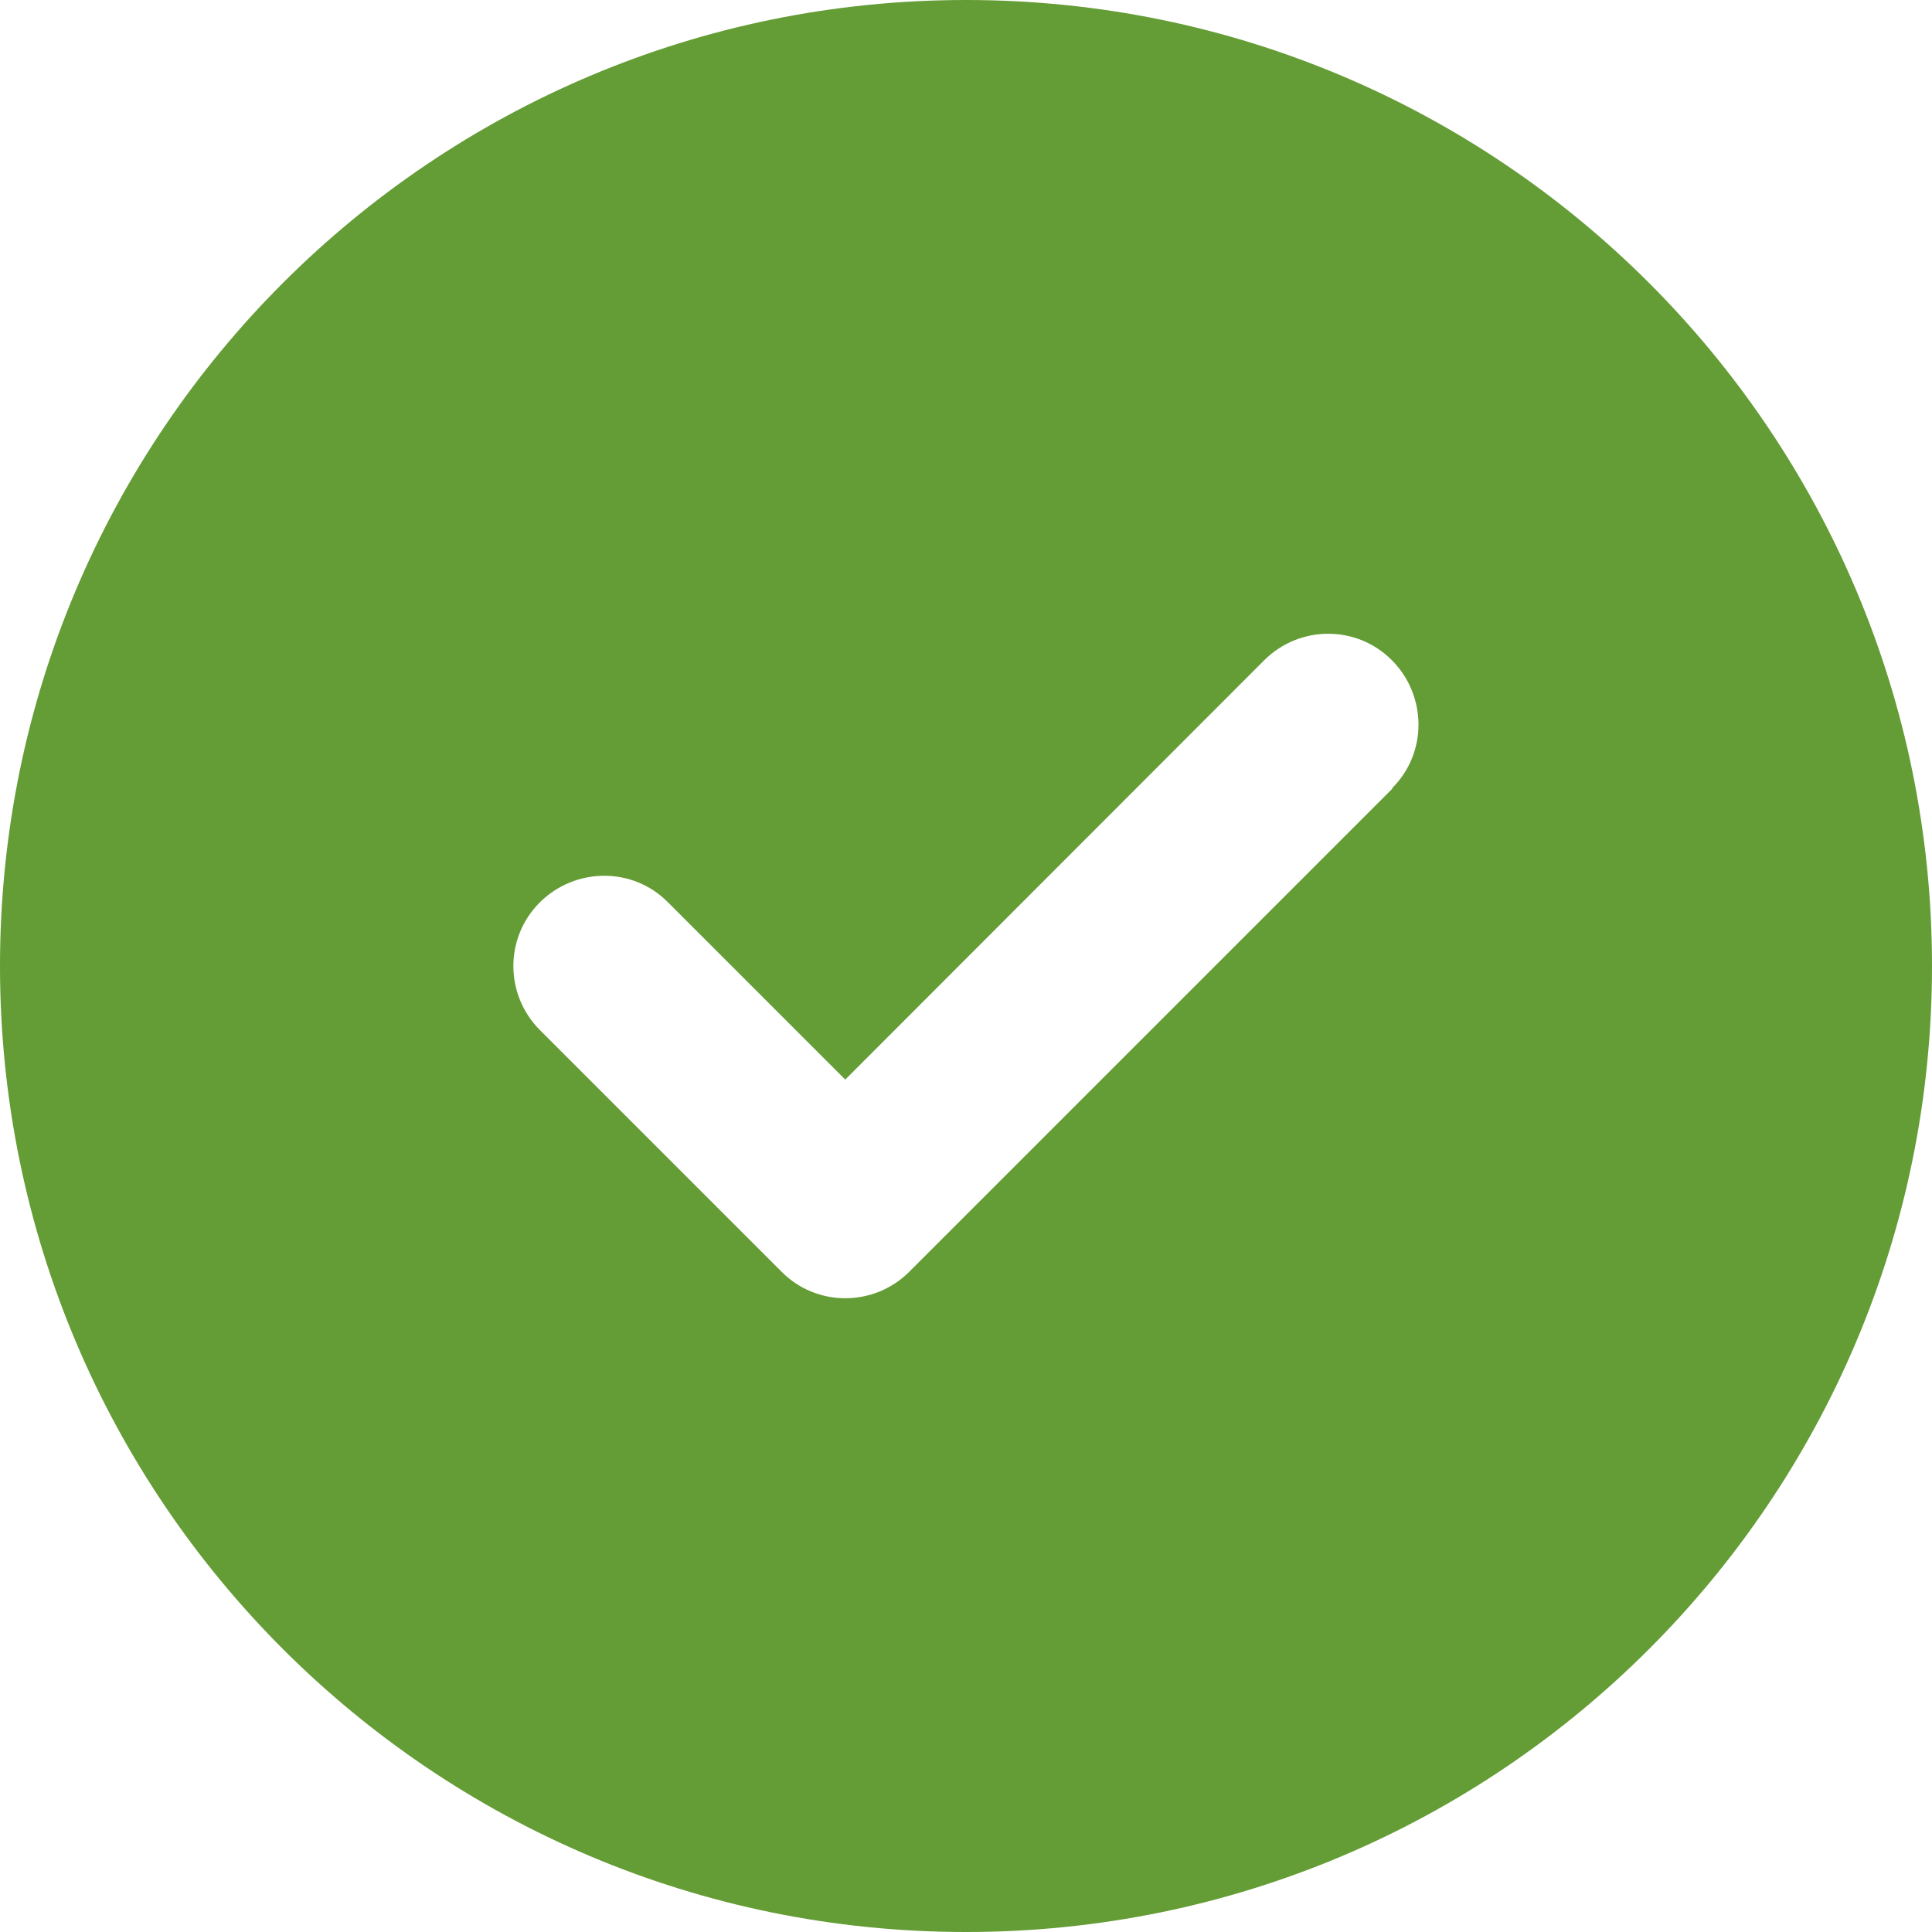
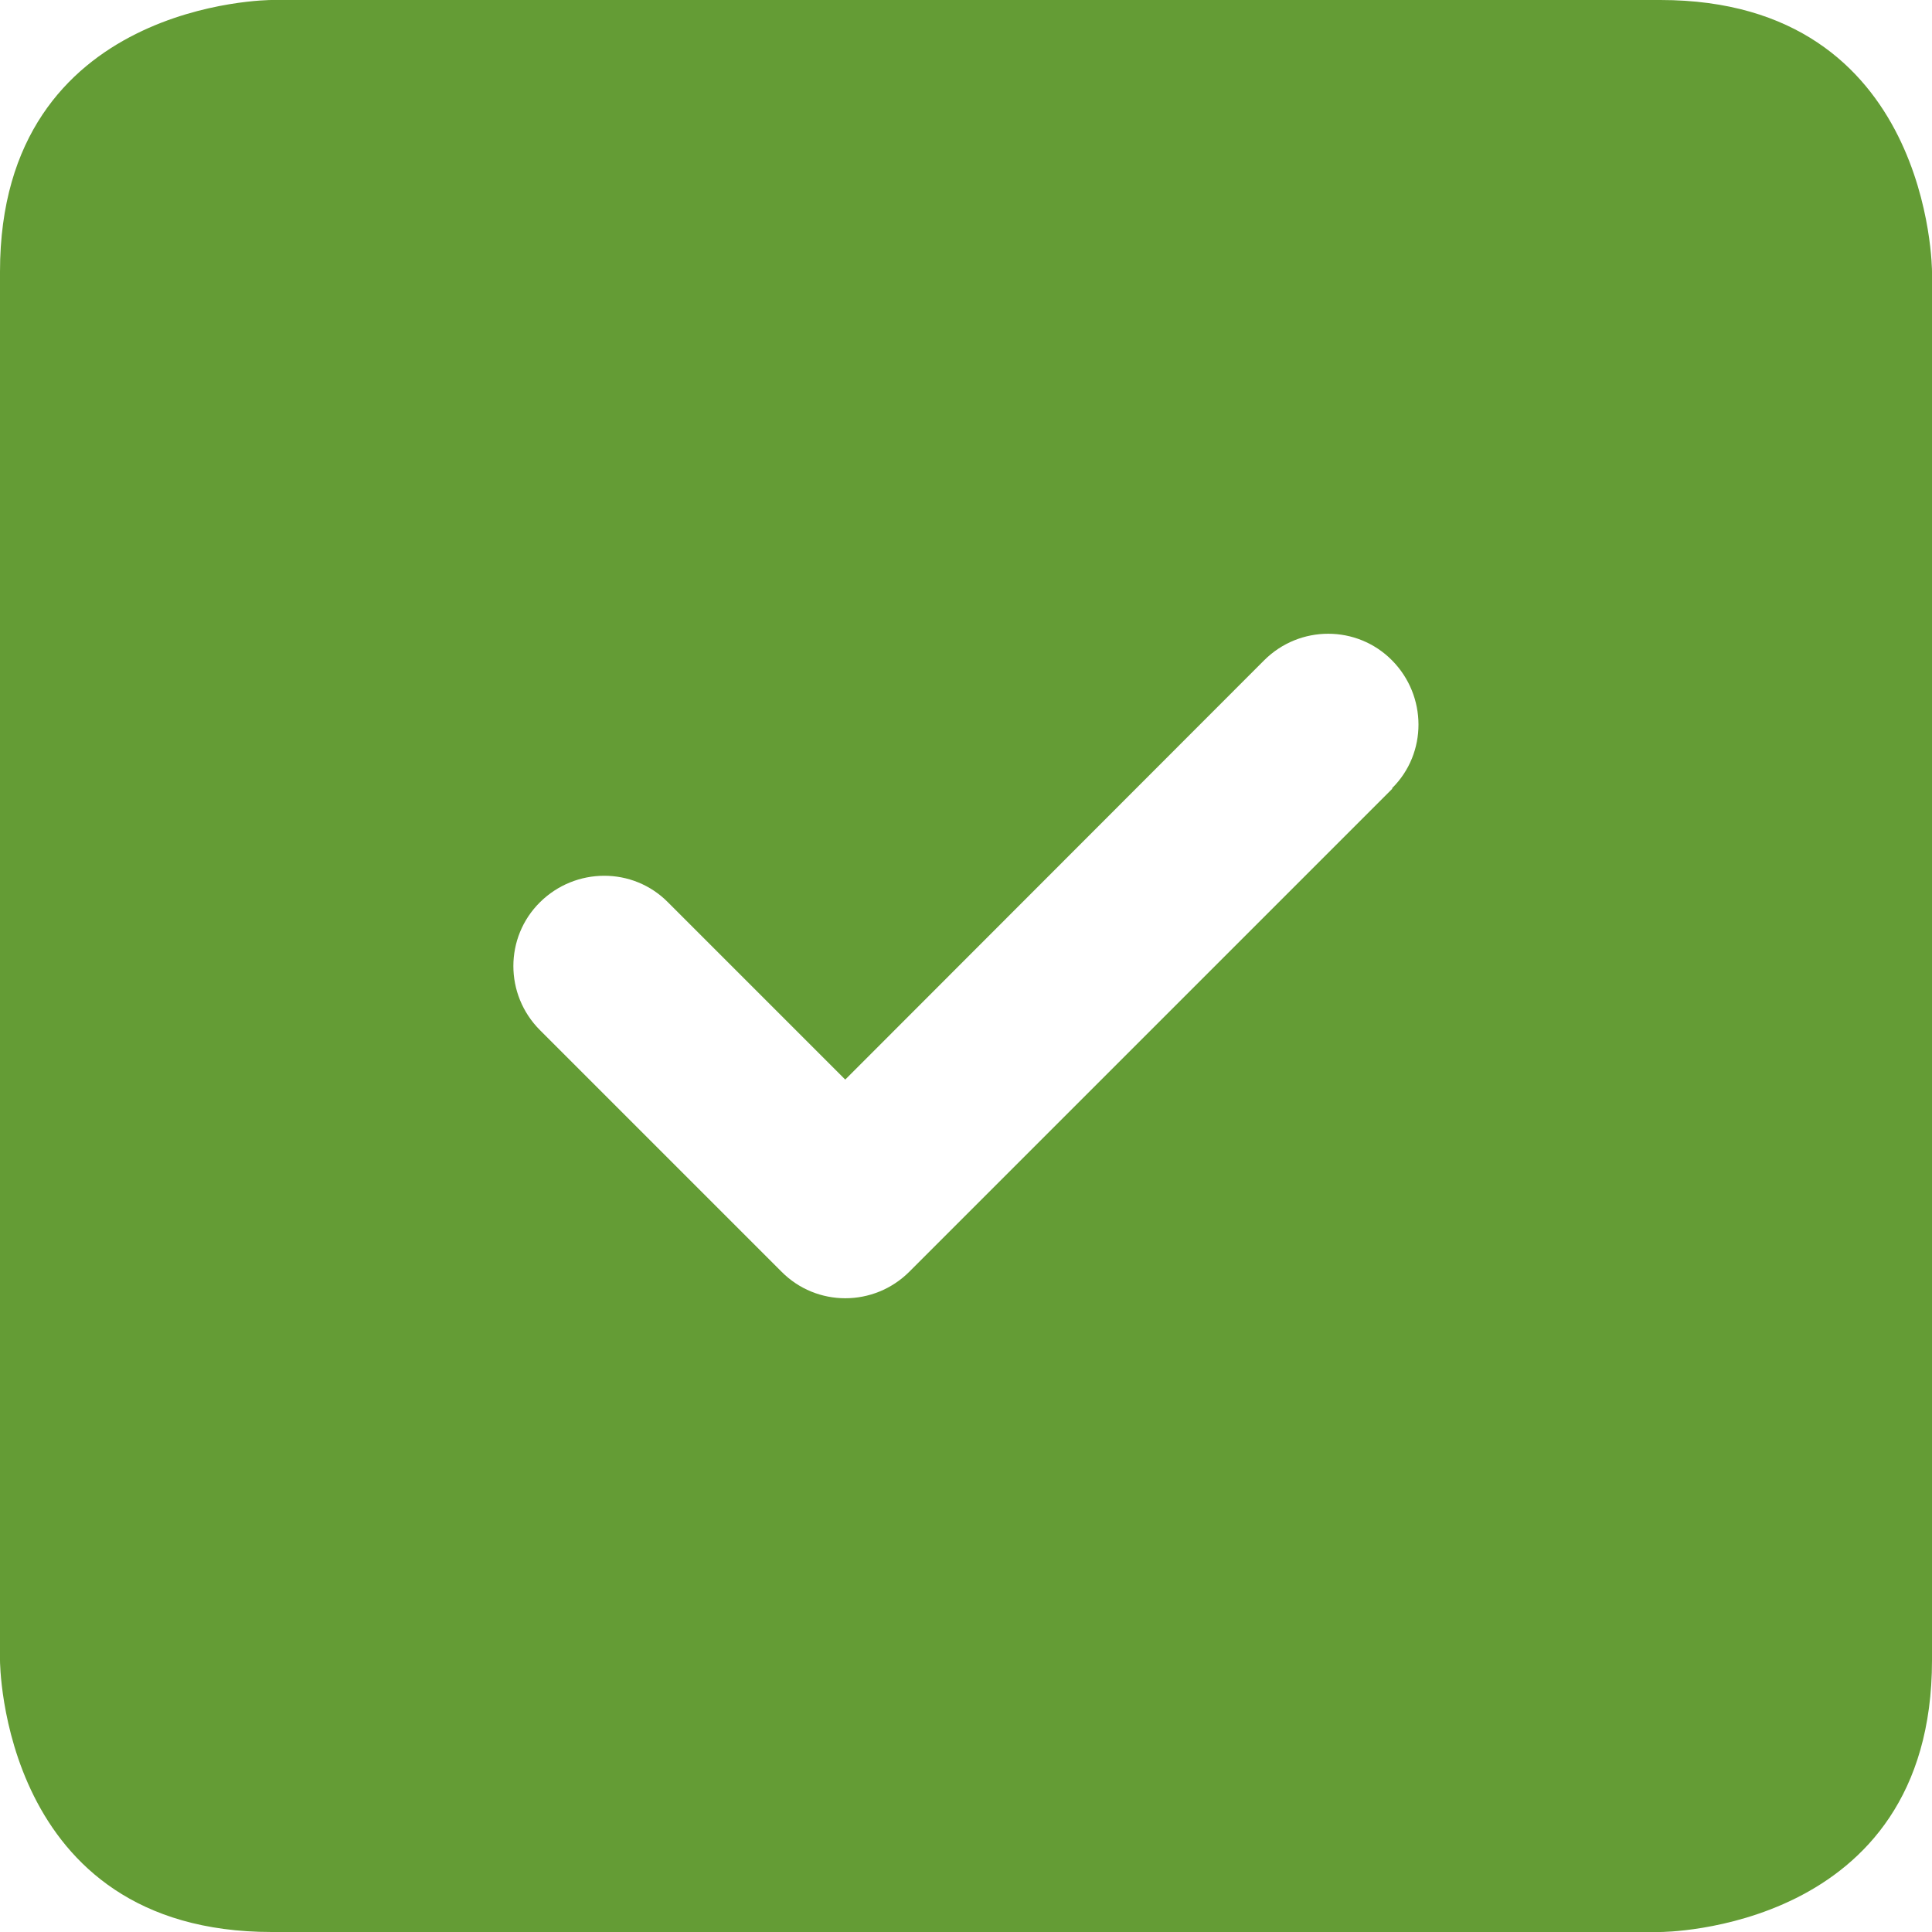
<svg xmlns="http://www.w3.org/2000/svg" width="13" height="13" viewBox="0 0 512 512">
-   <path fill="#649c35" d="M256 512A256 256 0 1 0 256 0a256 256 0 1 0 0 512zM369 209L241 337c-9.4 9.4-24.6 9.4-33.9 0l-64-64c-9.4-9.4-9.4-24.6 0-33.9s24.6-9.4 33.9 0l47 47L335 175c9.4-9.4 24.6-9.4 33.9 0s9.4 24.6 0 33.9z" />
+   <path fill="#649c35" d="M72 512h368c0 0 72 0 72 -72V72c0 0 0 -72 -72 -72H72C72 0 0 0 0 72v368c0 0 0 72 72 72z M369 209L241 337c-9.4 9.4-24.6 9.4-33.9 0l-64-64c-9.4-9.4-9.4-24.6 0-33.9s24.6-9.4 33.9 0l47 47L335 175c9.4-9.4 24.6-9.4 33.9 0s9.4 24.6 0 33.9z" />
</svg>
